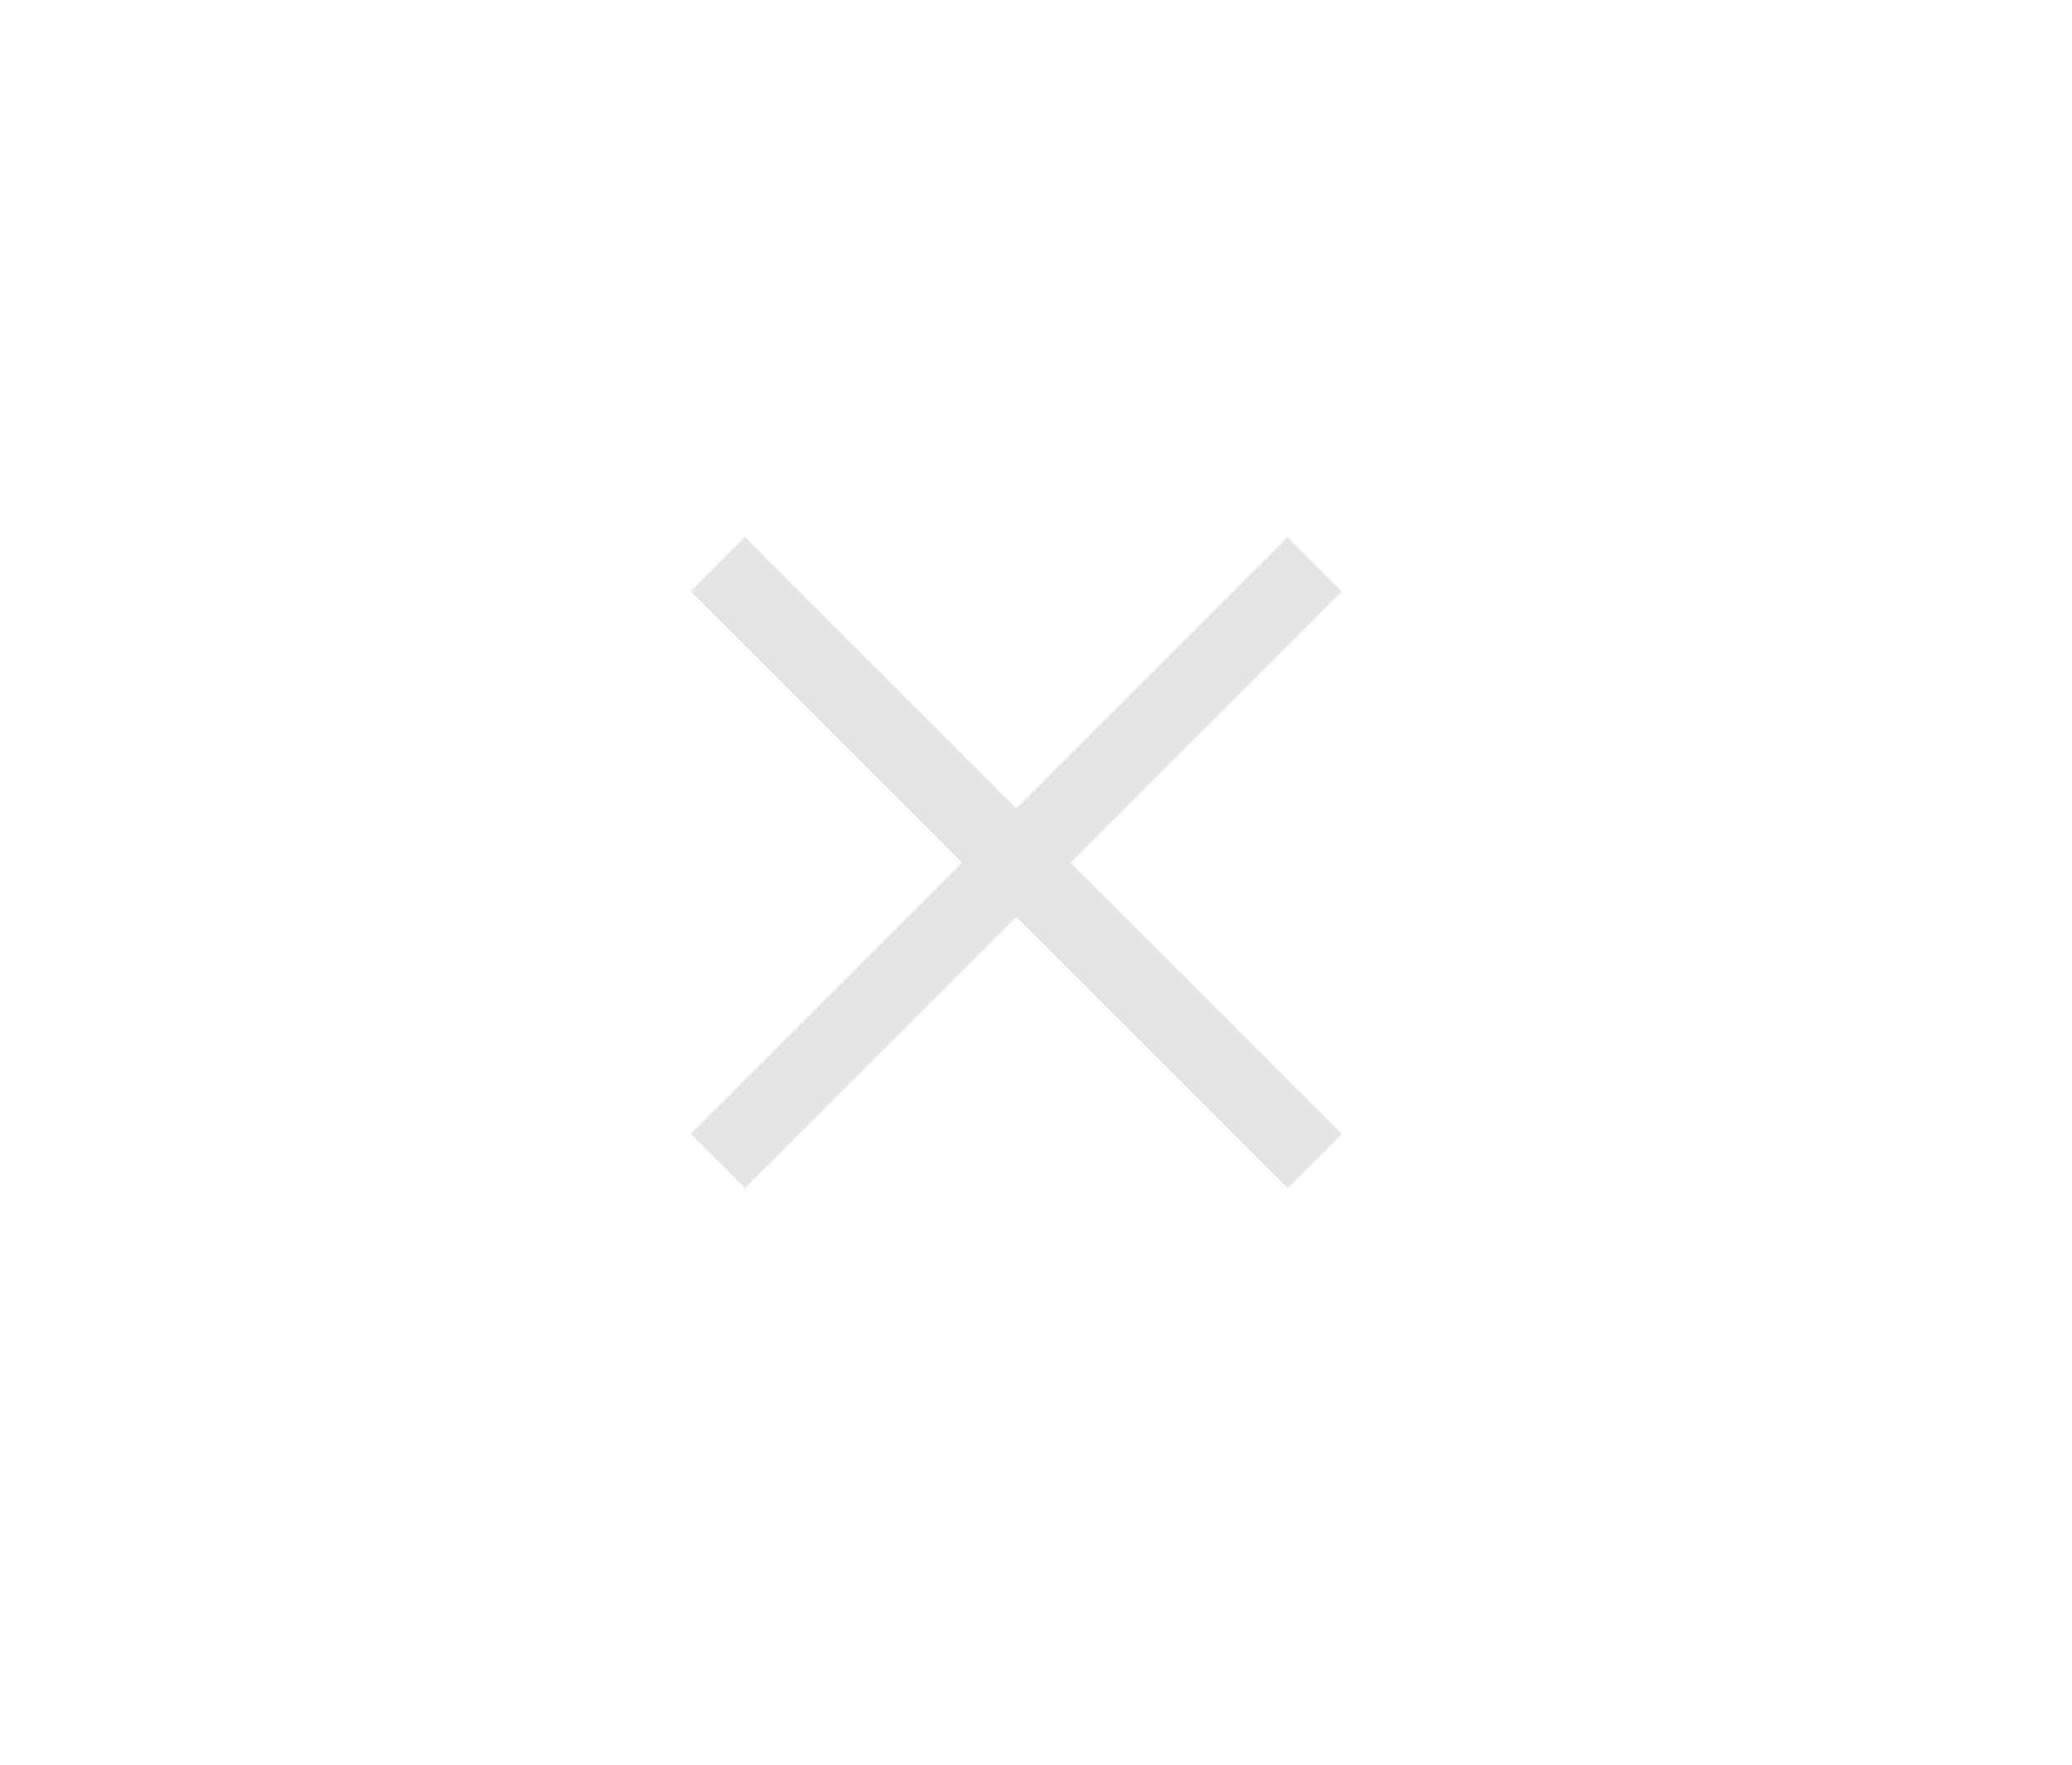
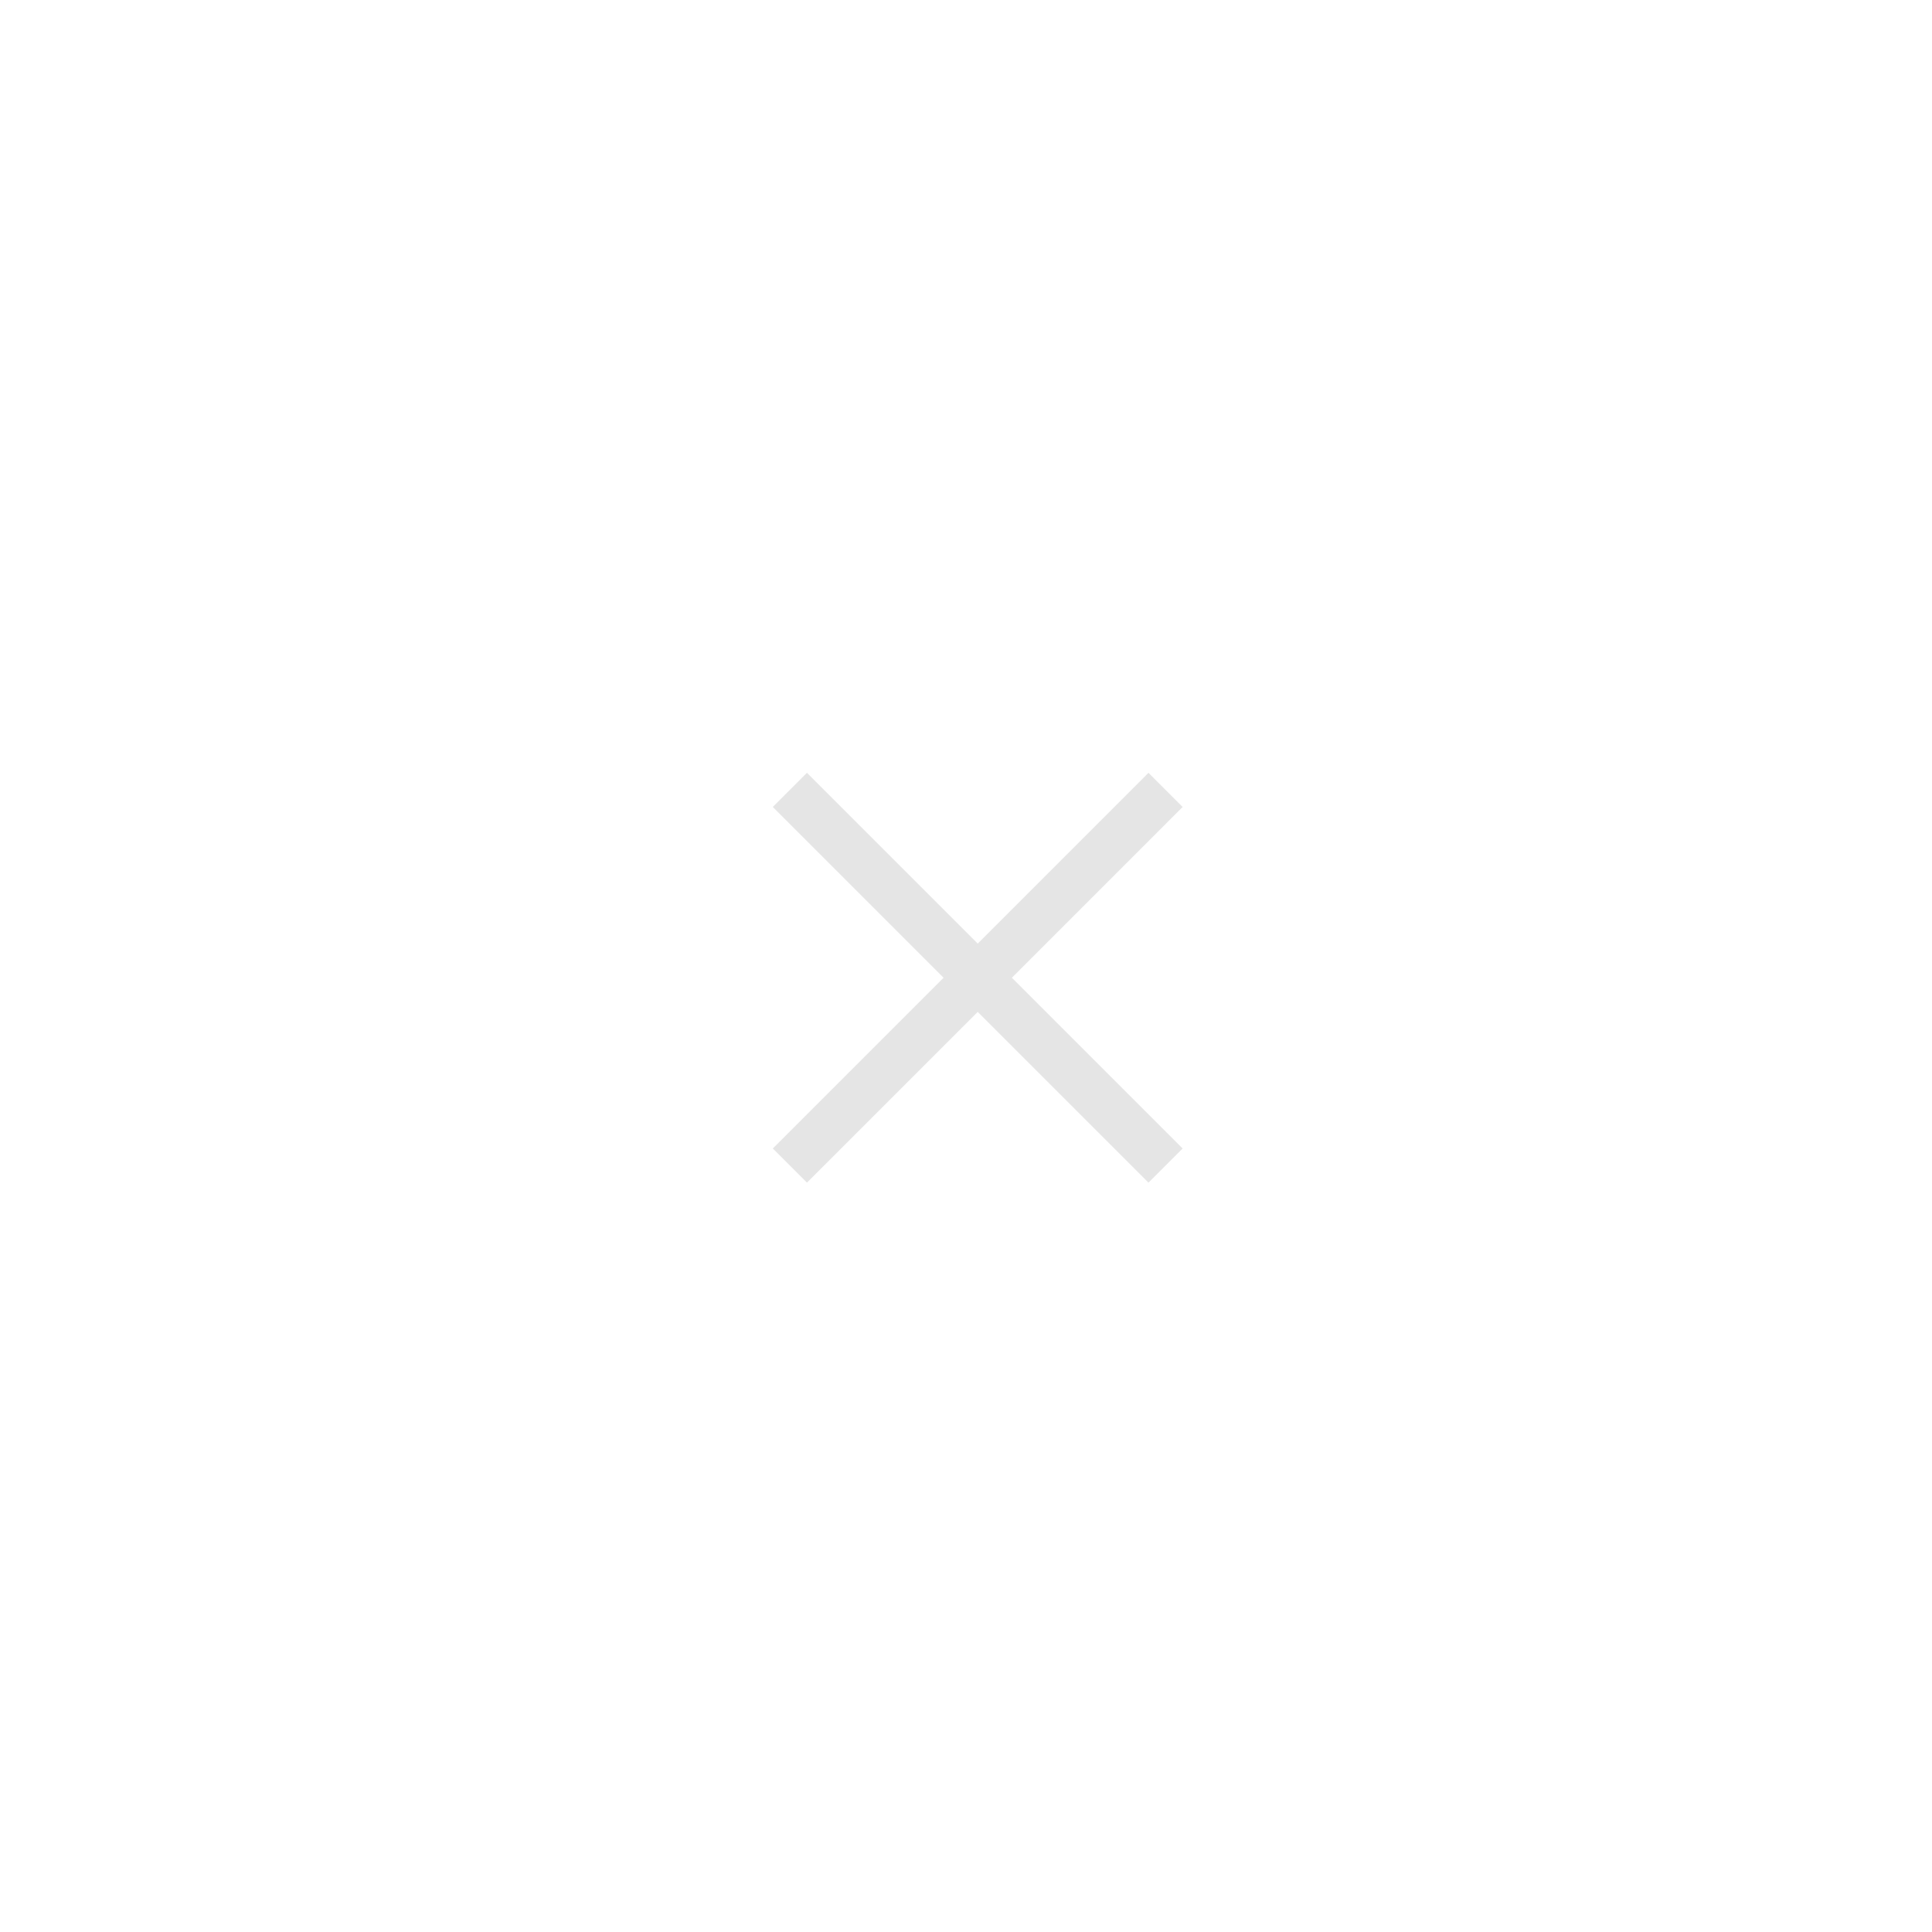
- <svg xmlns="http://www.w3.org/2000/svg" width="27px" height="23px" viewBox="0 0 27 23" version="1.1">
-   <defs />
-   <g id="最大化最小化" stroke="none" stroke-width="1" fill="none" fill-rule="evenodd">
-     <g id="浅色-无阴影" transform="translate(-211, -8)" fill="#000000">
-       <g id="close-disabled" transform="translate(211, 8)">
-         <rect id="Rectangle-9" fill-opacity="0.289" opacity="0" x="0" y="0" width="27" height="23" />
-         <polygon id="Combined-Shape" fill-opacity="0.2" fill-rule="nonzero" opacity="0.5" points="13.243 11.95 10.061 15.132 9.707 15.485 9 14.778 9.354 14.425 12.536 11.243 9.354 8.061 9 7.707 9.707 7 10.061 7.354 13.243 10.536 16.425 7.354 16.778 7 17.485 7.707 17.132 8.061 13.95 11.243 17.132 14.425 17.485 14.778 16.778 15.485 16.425 15.132" />
-       </g>
-     </g>
-   </g>
+ <svg xmlns="http://www.w3.org/2000/svg" width="40" height="40" viewBox="0 0 40 40">
+   <polygon fill-opacity=".2" points="4.243 4.95 1.061 8.132 .707 8.485 0 7.778 .354 7.425 3.536 4.243 .354 1.061 0 .707 .707 0 1.061 .354 4.243 3.536 7.425 .354 7.778 0 8.485 .707 8.132 1.061 4.95 4.243 8.132 7.425 8.485 7.778 7.778 8.485 7.425 8.132" opacity=".5" transform="translate(16 16)" />
</svg>
